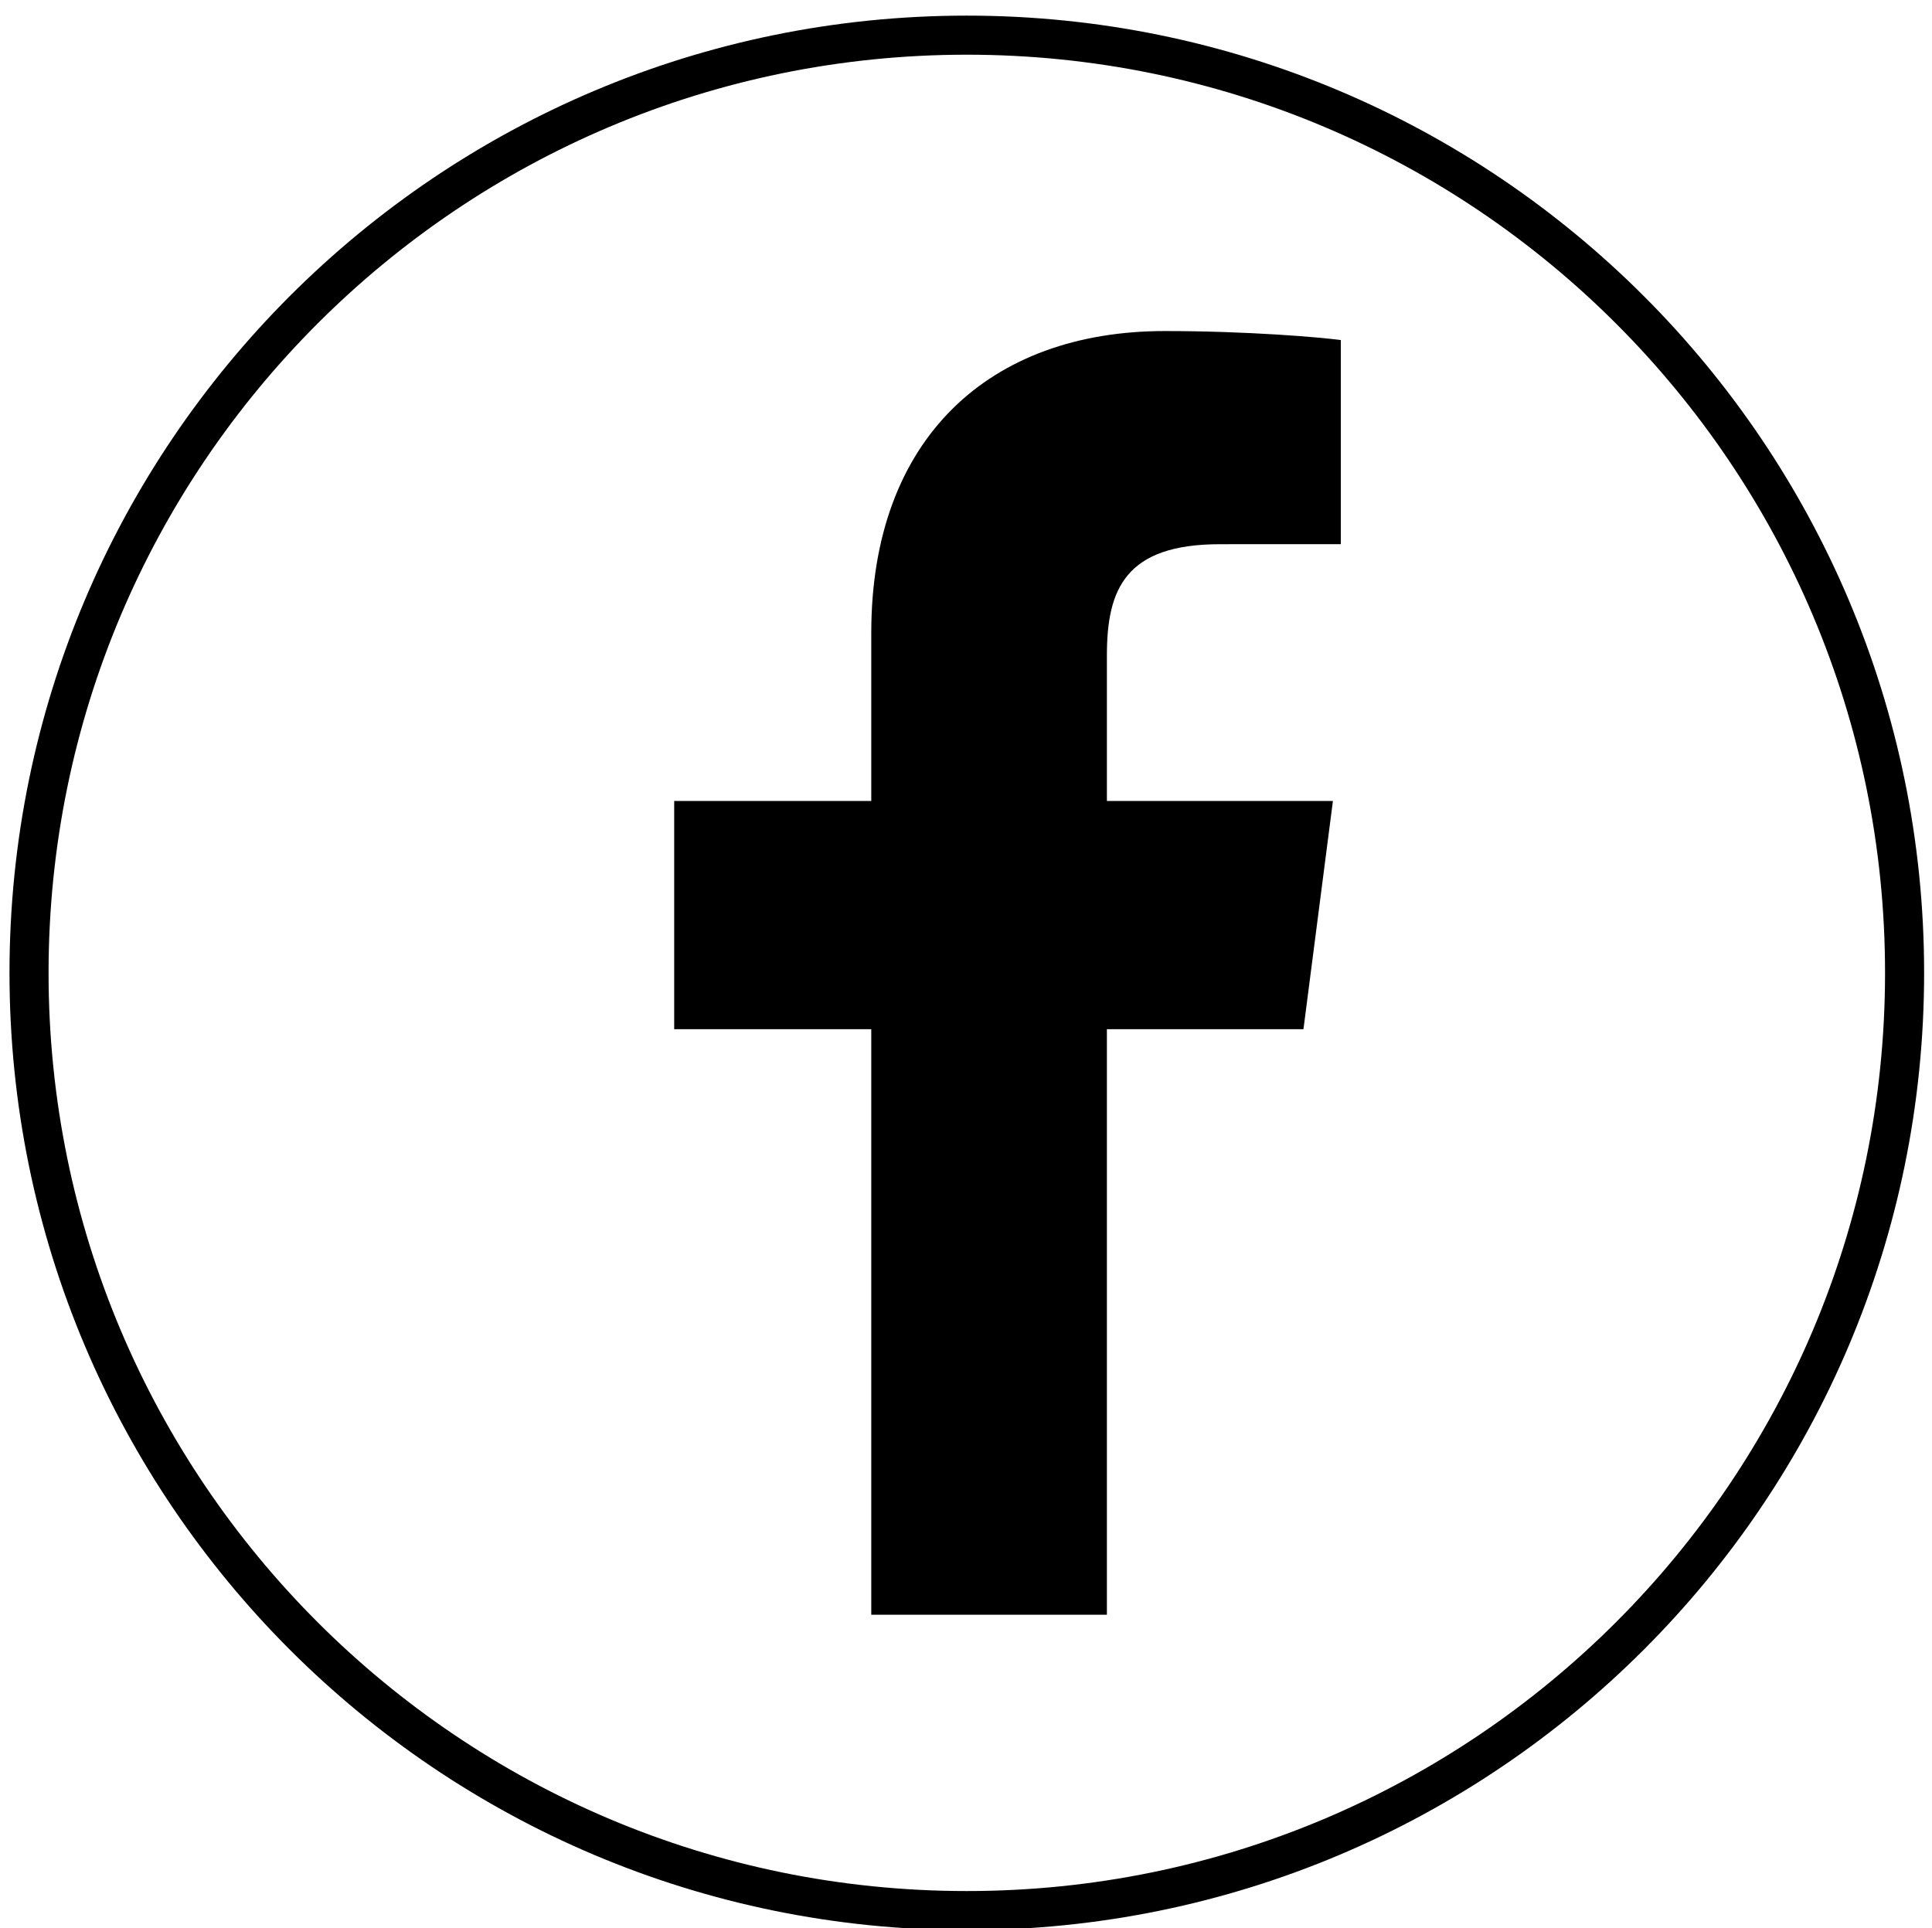
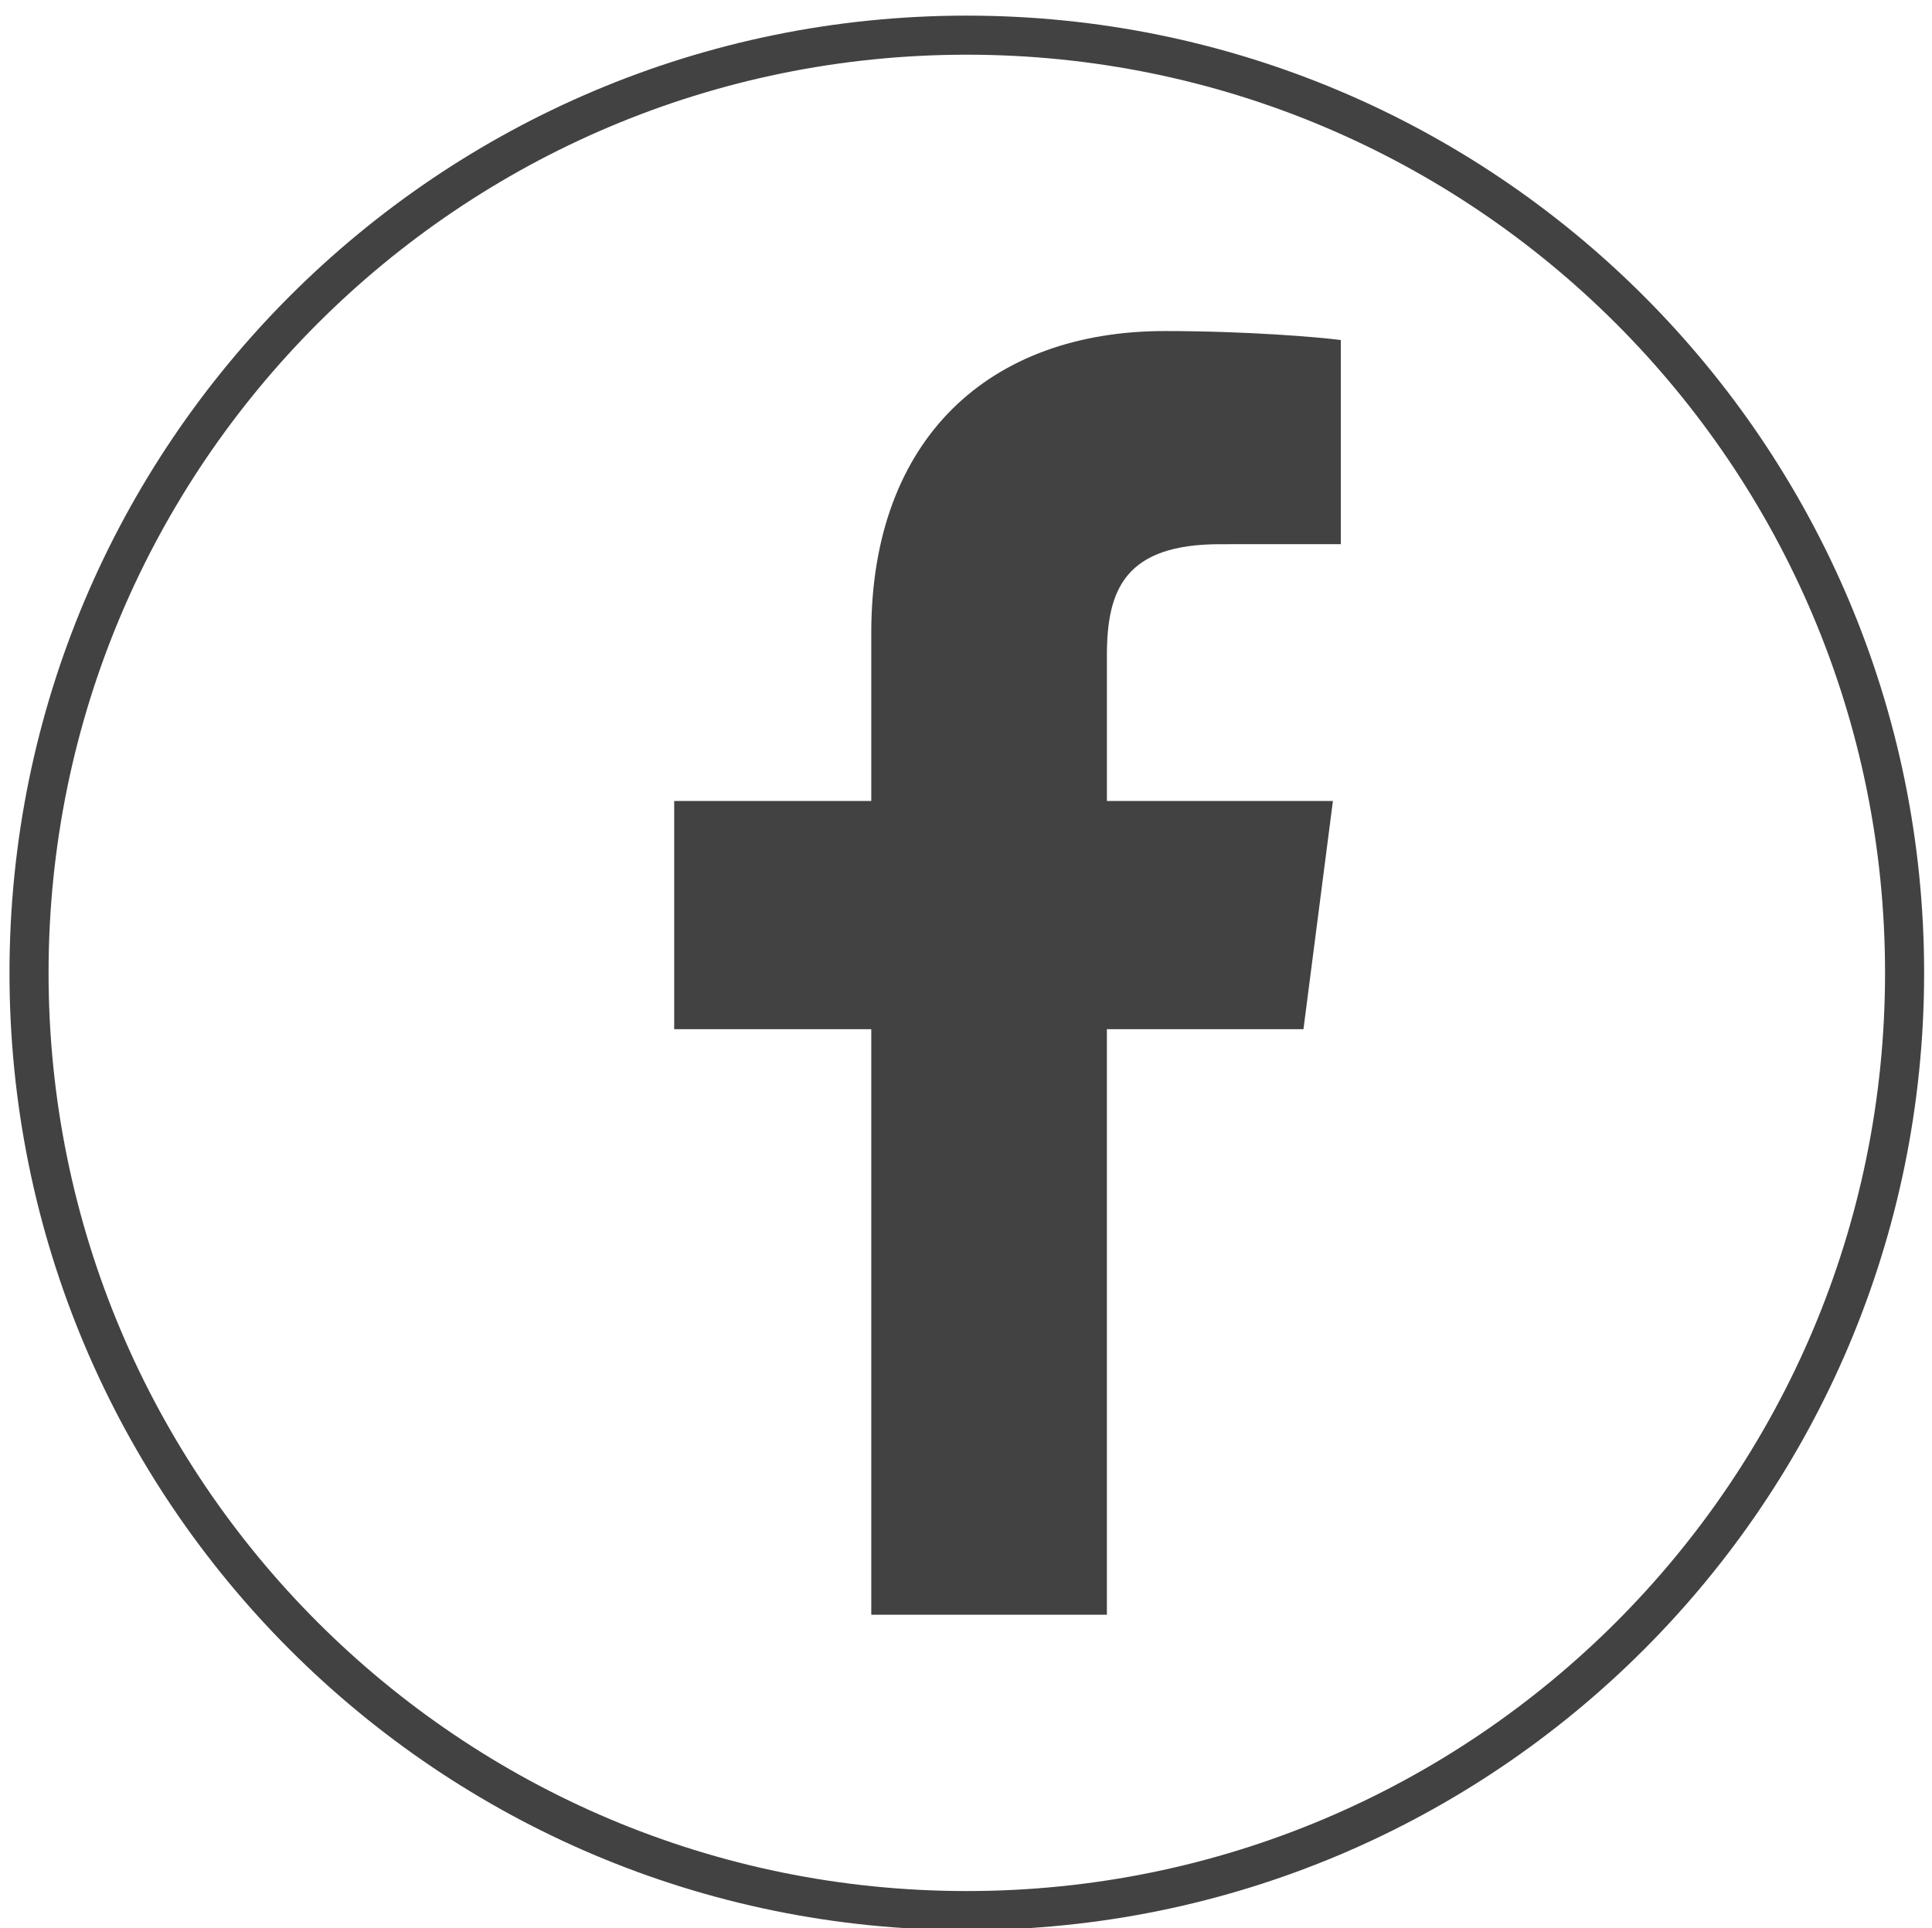
<svg xmlns="http://www.w3.org/2000/svg" version="1.1" id="Layer_1" x="0px" y="0px" width="148.334px" height="148px" viewBox="0 0 148.334 148" enable-background="new 0 0 148.334 148" xml:space="preserve">
-   <circle fill="none" stroke="#000000" stroke-width="3" stroke-miterlimit="10" cx="74.229" cy="74.7" r="72" />
-   <path d="M100.076,79.025l2.262-17.522H84.985V50.315c0-5.073,1.416-8.53,8.688-8.53l9.271-0.004V26.11  c-1.601-0.214-7.104-0.691-13.518-0.691c-13.379,0-22.532,8.168-22.532,23.163v12.921H51.763v17.522h15.131v44.957h18.09V79.025  H100.076z" />
+   <circle fill="none" stroke="#424242" stroke-width="3" stroke-miterlimit="10" cx="74.229" cy="74.7" r="72" />
+   <path fill="#424242" d="M100.076,79.025l2.262-17.522H84.985V50.315c0-5.073,1.416-8.53,8.688-8.53l9.271-0.004V26.11  c-1.601-0.214-7.104-0.691-13.518-0.691c-13.379,0-22.532,8.168-22.532,23.163v12.921H51.763v17.522h15.131v44.957h18.09V79.025  H100.076z" />
</svg>
